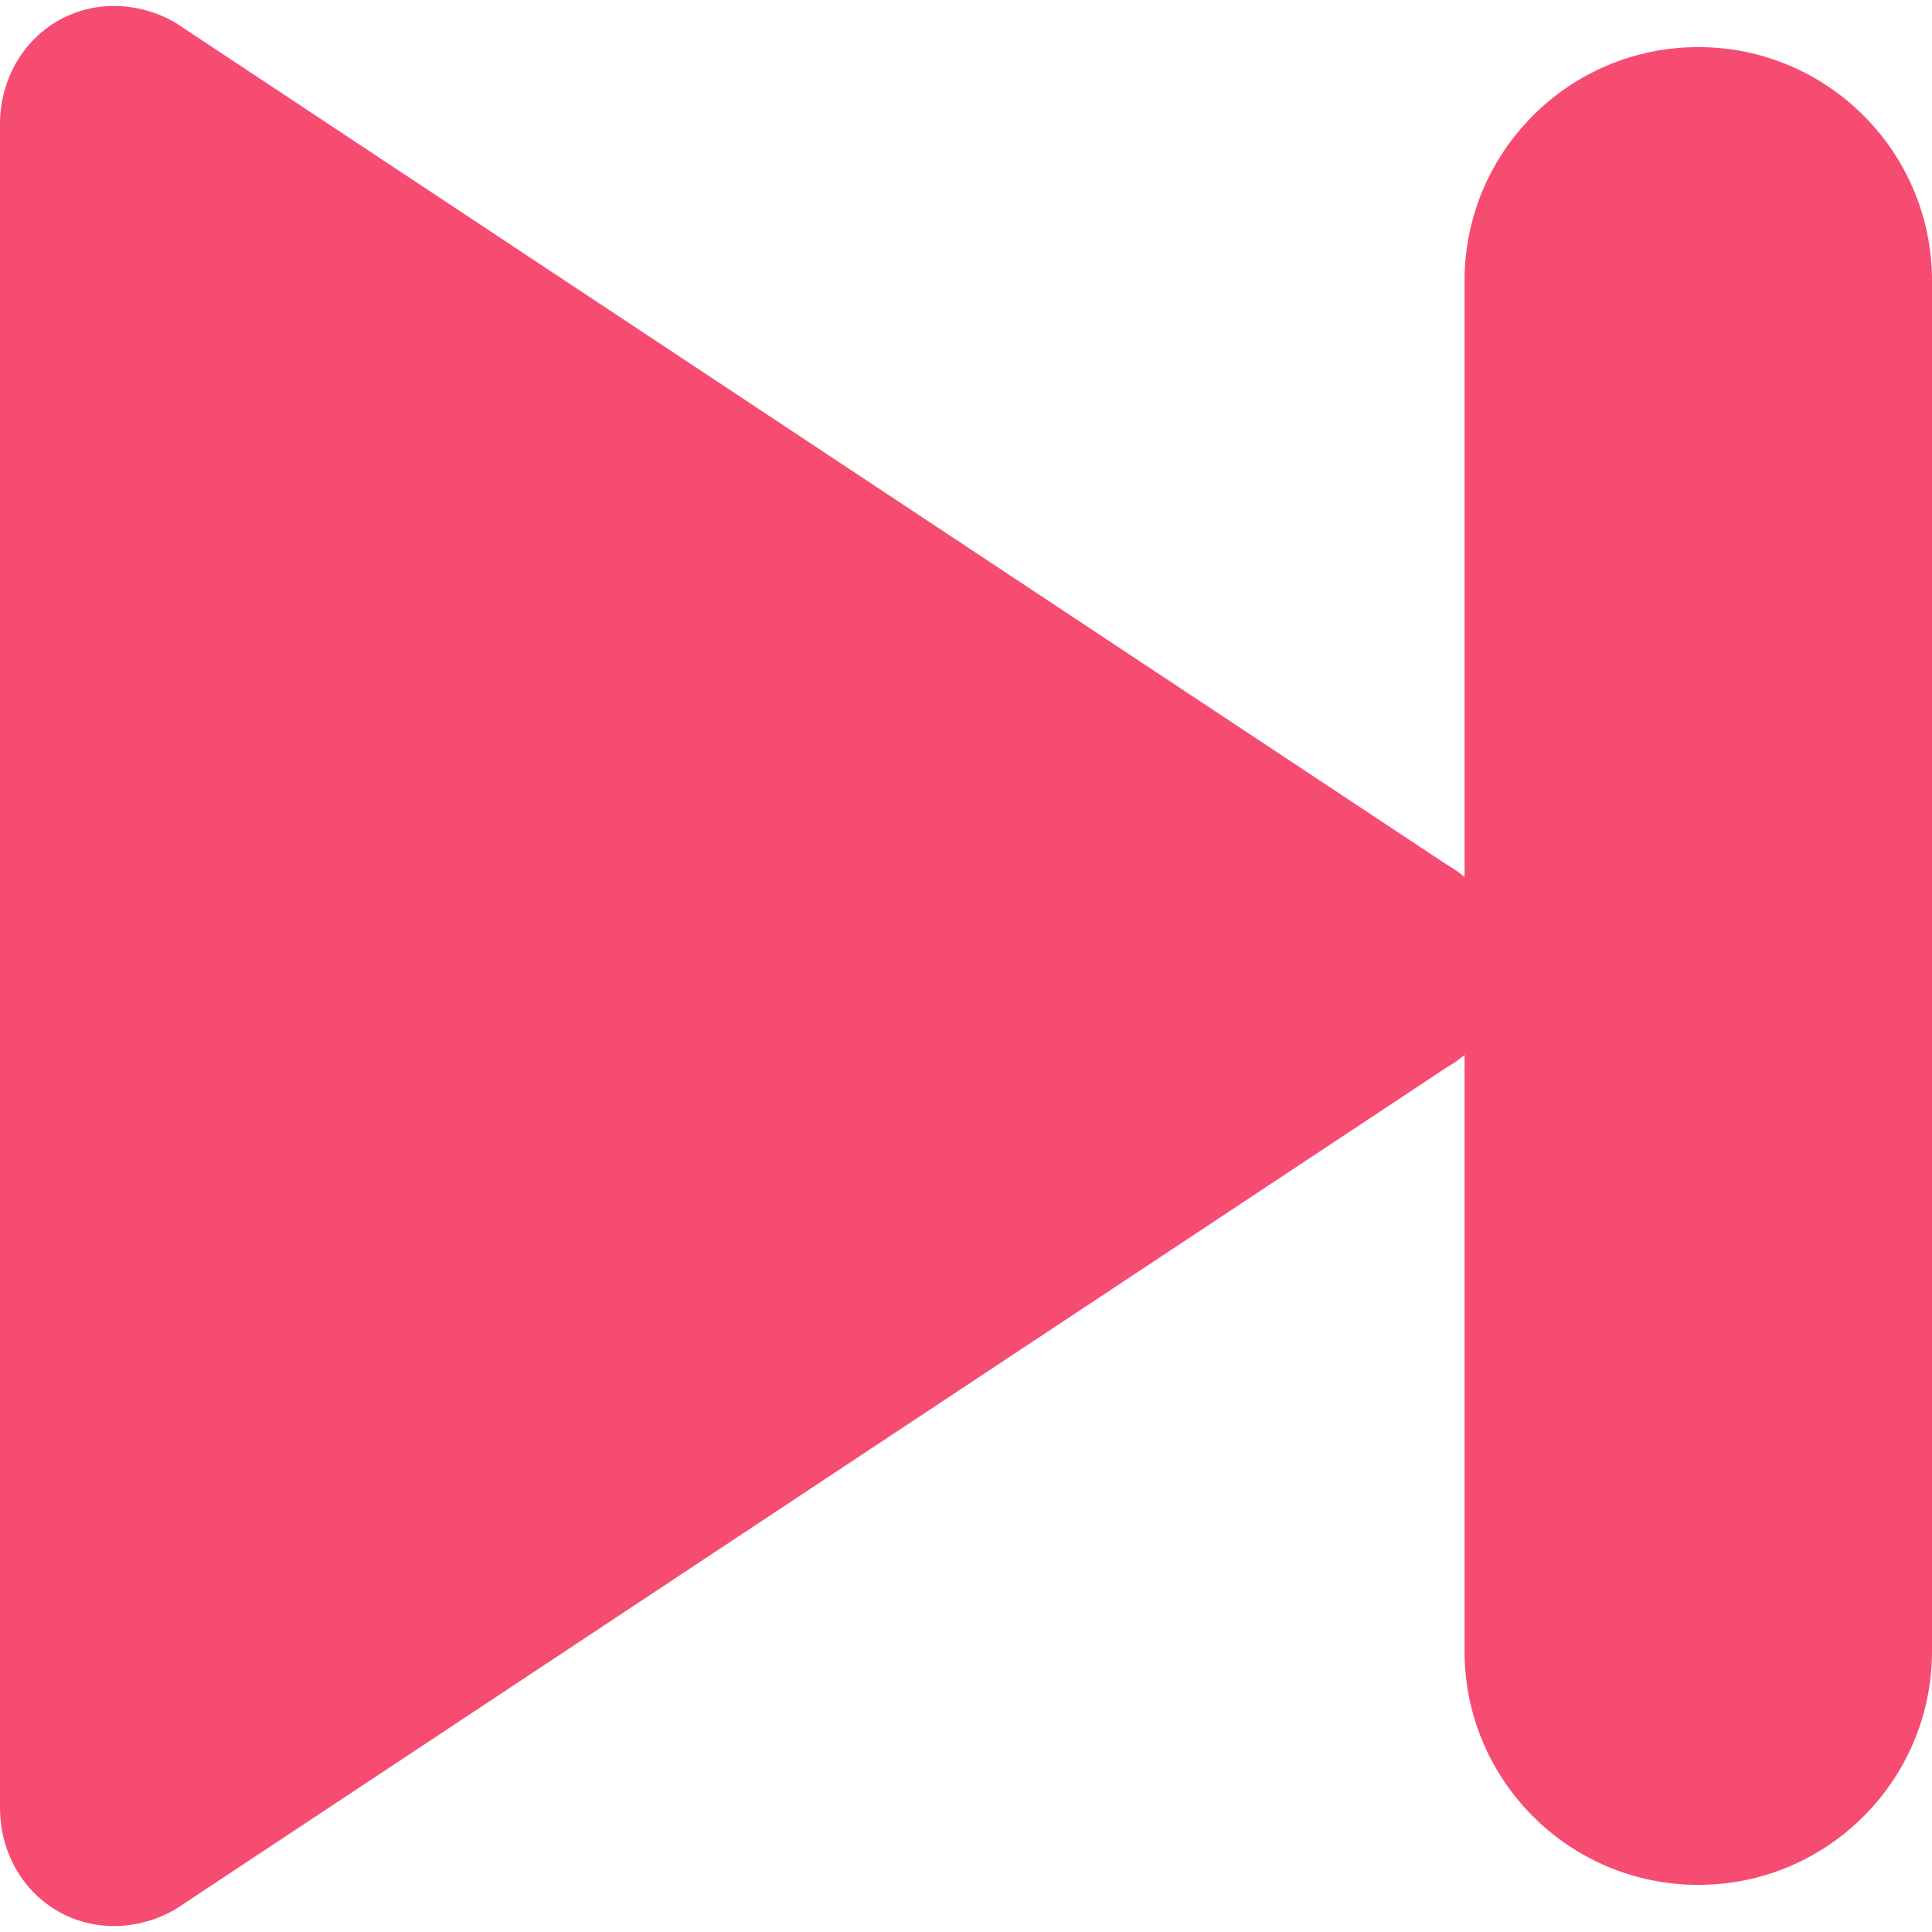
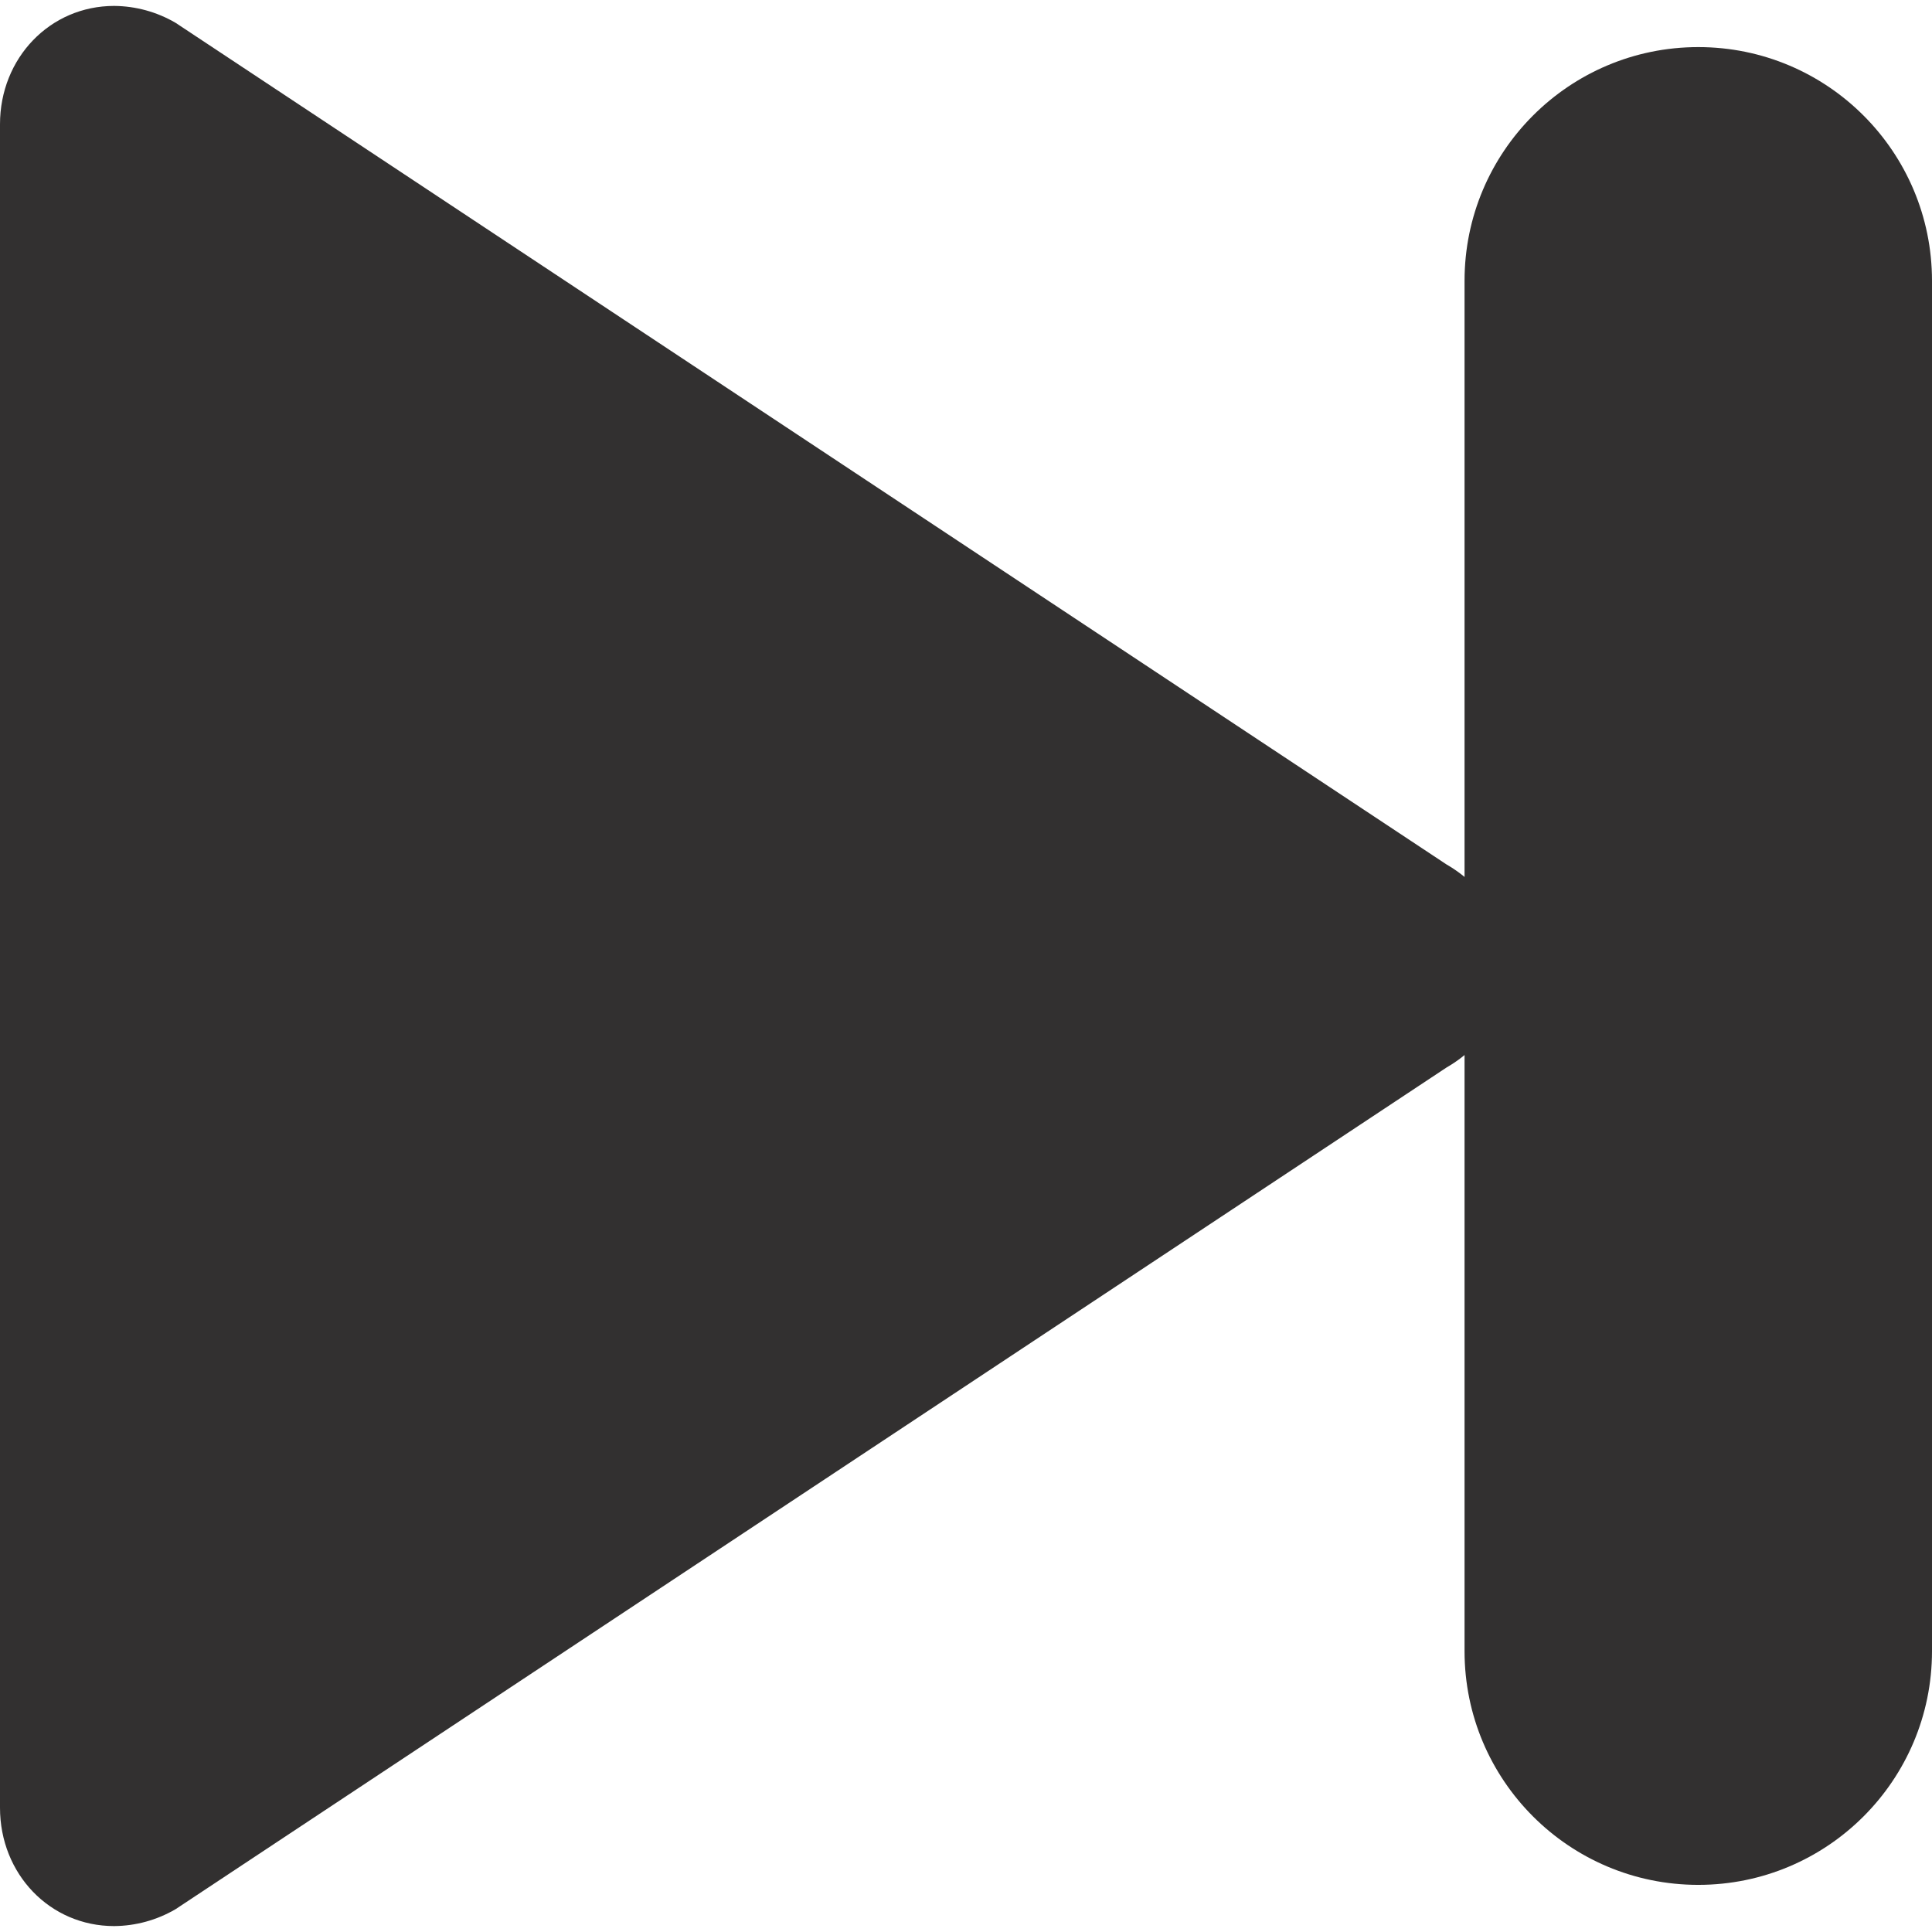
<svg xmlns="http://www.w3.org/2000/svg" id="Layer_1" data-name="Layer 1" viewBox="0 0 512 512">
-   <path d="M30.24,510.43c-17,0-30.24-13.78-30.24-31.36V32.93C0,15.35,13.28,1.57,30.25,1.57a32.73,32.73,0,0,1,16.3,4.49L383.39,229.12c10.07,5.81,16.08,15.86,16.08,26.88s-6,21.07-16.08,26.87L46.55,505.94a32.72,32.72,0,0,1-16.3,4.49Z" fill="#F64C72" />
-   <path d="M450.06,499.51a61.94,61.94,0,0,1-61.94-61.93V74.42a61.94,61.94,0,0,1,123.88,0V437.58A61.94,61.94,0,0,1,450.06,499.51Z" fill="#F64C72" />
+   <path d="M30.24,510.43c-17,0-30.24-13.78-30.24-31.36V32.93C0,15.35,13.28,1.57,30.25,1.57a32.73,32.73,0,0,1,16.3,4.49L383.39,229.12c10.07,5.81,16.08,15.86,16.08,26.88s-6,21.07-16.08,26.87L46.55,505.94a32.72,32.72,0,0,1-16.3,4.49Z" fill="#323030" />
+   <path d="M450.06,499.51a61.94,61.94,0,0,1-61.94-61.93V74.42a61.94,61.94,0,0,1,123.88,0V437.58A61.94,61.94,0,0,1,450.06,499.51Z" fill="#323030" />
</svg>
